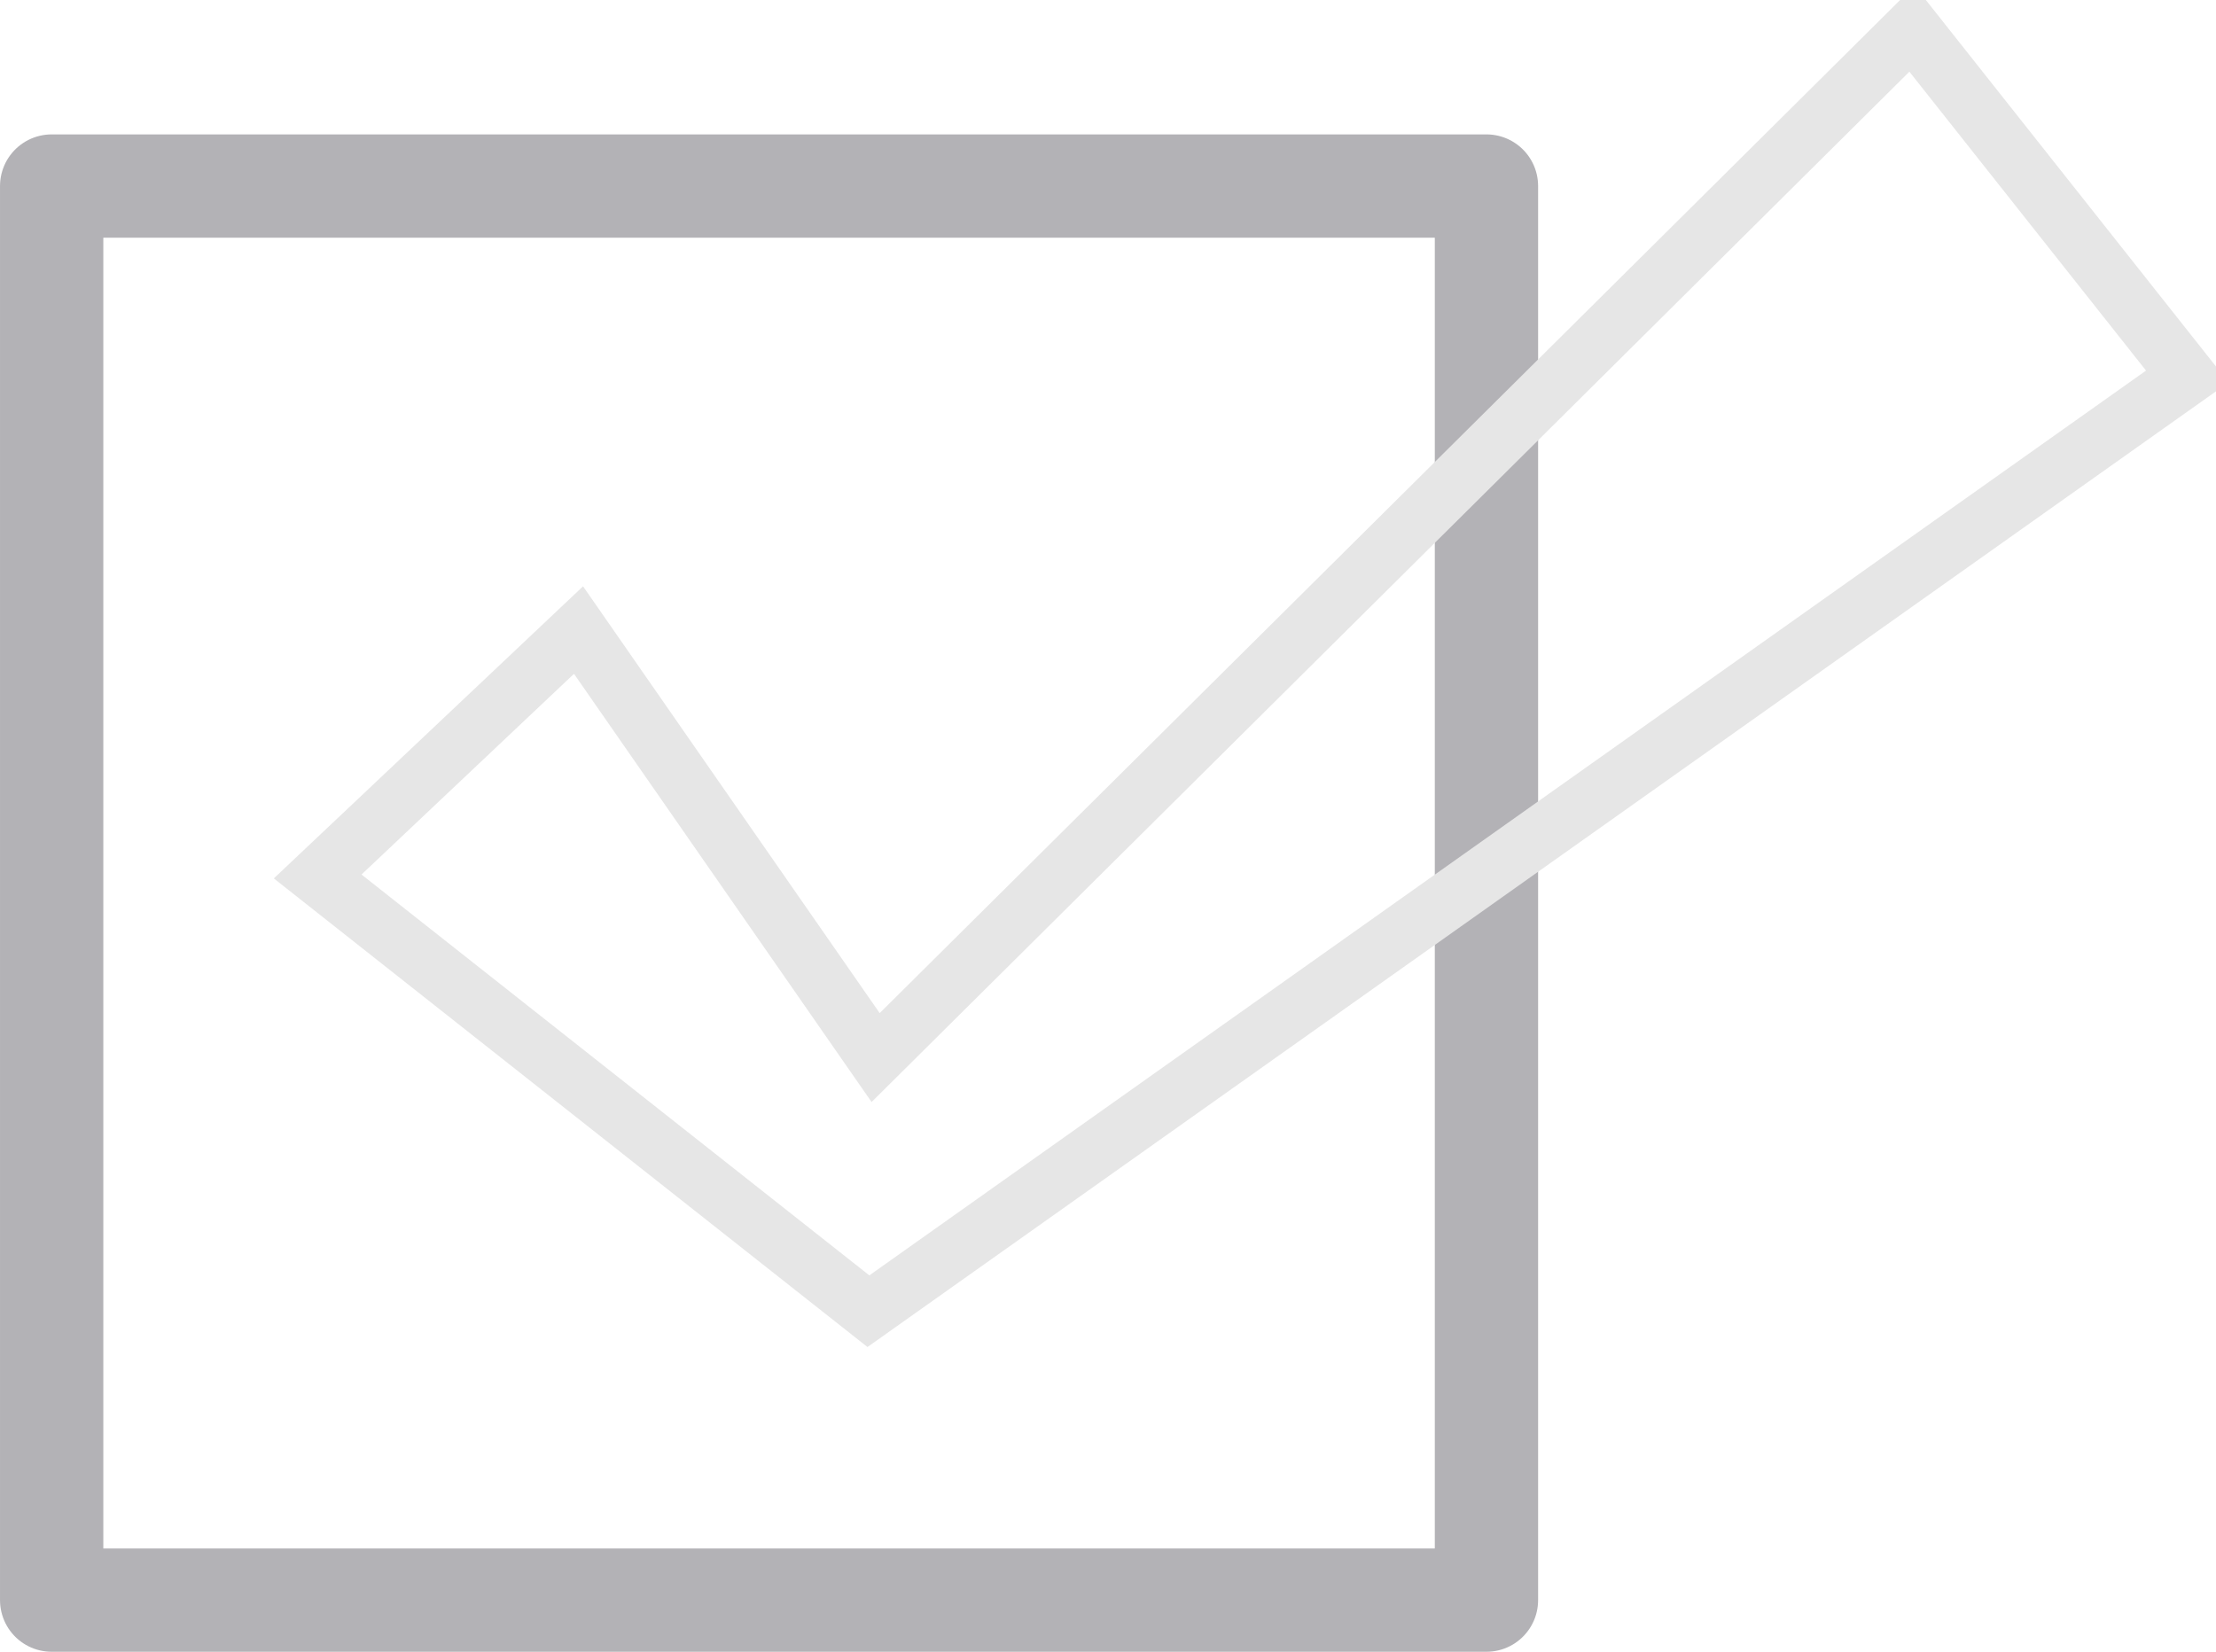
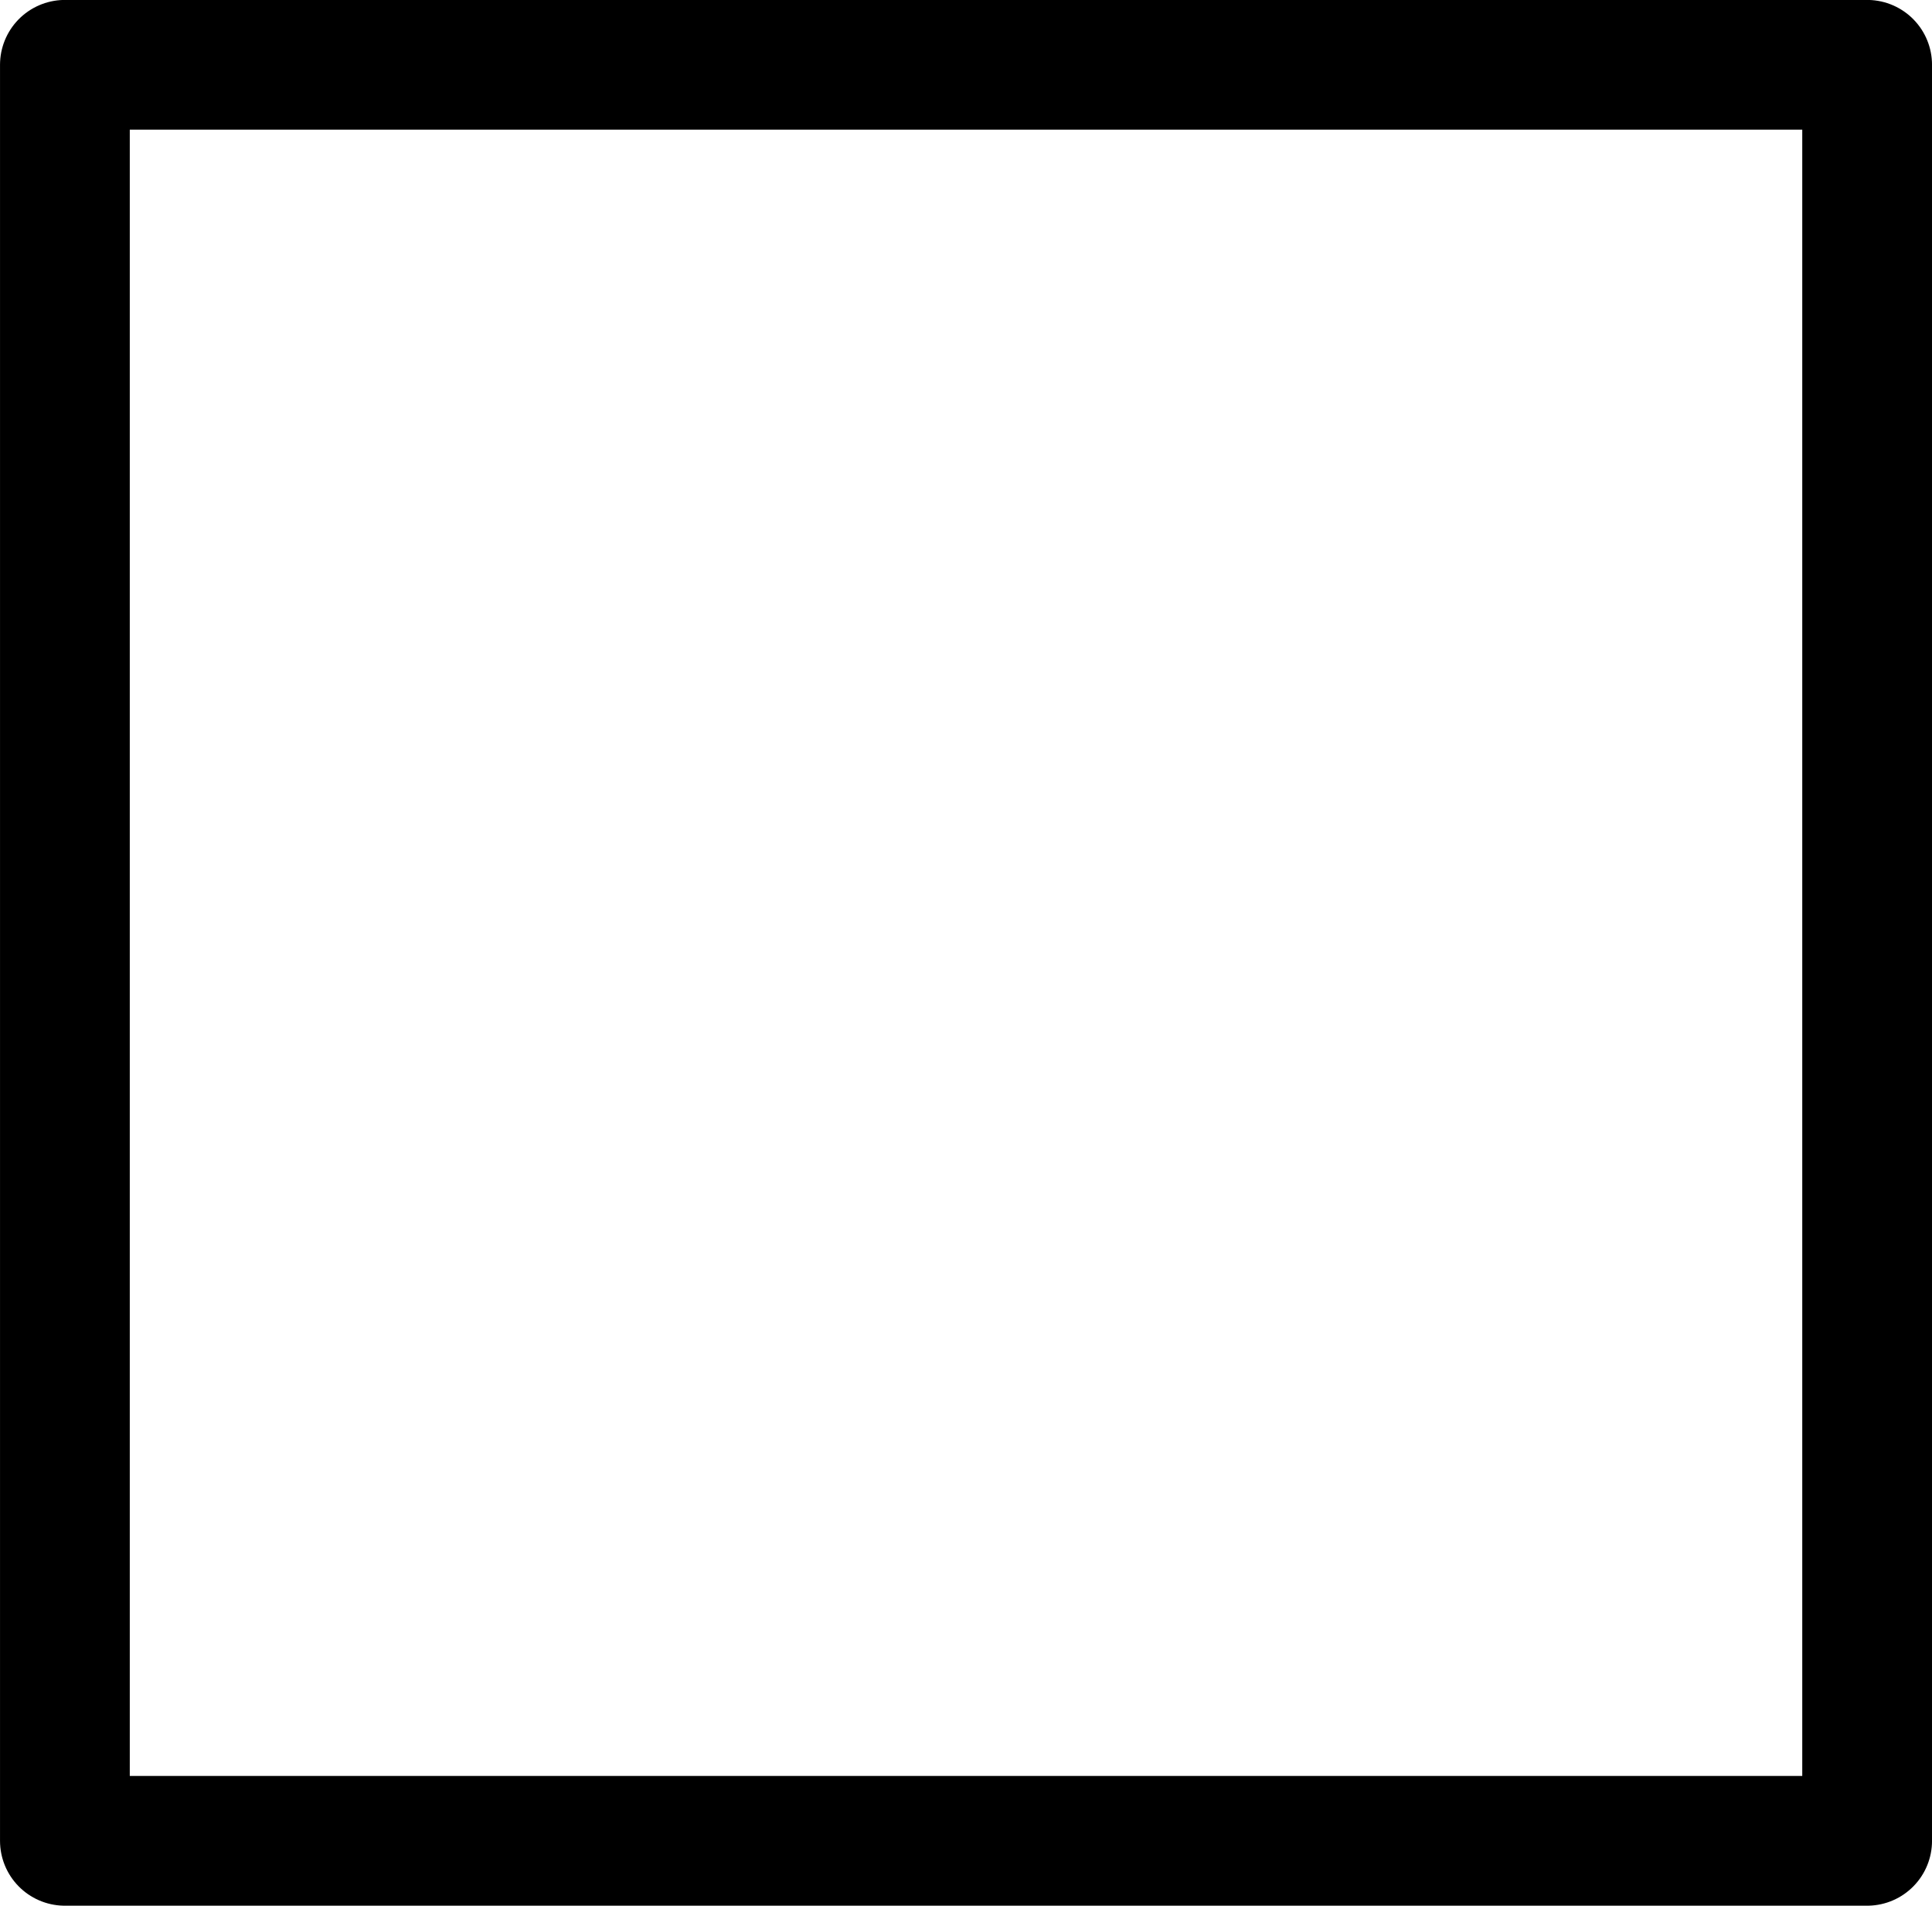
- <svg xmlns="http://www.w3.org/2000/svg" width="38.612" height="28.785" id="svg3006" version="1.1">
+ <svg xmlns="http://www.w3.org/2000/svg" width="26.8" height="26.443" id="svg3006" version="1.1">
  <defs id="defs3008" />
-   <g id="layer1" transform="translate(0.9892857,-1024.209)">
-     <rect style="fill:none;stroke:#b3b2b6;stroke-width:1.8;stroke-linecap:round;stroke-linejoin:round;stroke-miterlimit:4;stroke-opacity:1;stroke-dasharray:none" id="rect5309" width="25" height="24.643" x="-0.089" y="0.089" transform="translate(0,1027.362)" />
-     <path style="fill:none;stroke:#e6e6e6;stroke-width:1px;stroke-linecap:butt;stroke-linejoin:miter;stroke-opacity:1" d="M 4.546,12.121 9.091,7.827 14.268,15.277 32.325,-2.653 37.123,3.408 14.142,19.697 z" id="path5311" transform="translate(0,1027.362)" />
+   <g id="layer1" transform="translate(0.9892857,-1026.552)">
+     <rect style="fill:none;stroke:#000000;stroke-width:1.8;stroke-linecap:round;stroke-linejoin:round;stroke-miterlimit:4;stroke-opacity:1;stroke-dasharray:none" id="rect5309" width="25" height="24.643" x="-0.089" y="0.089" transform="translate(0,1027.362)" />
  </g>
</svg>
